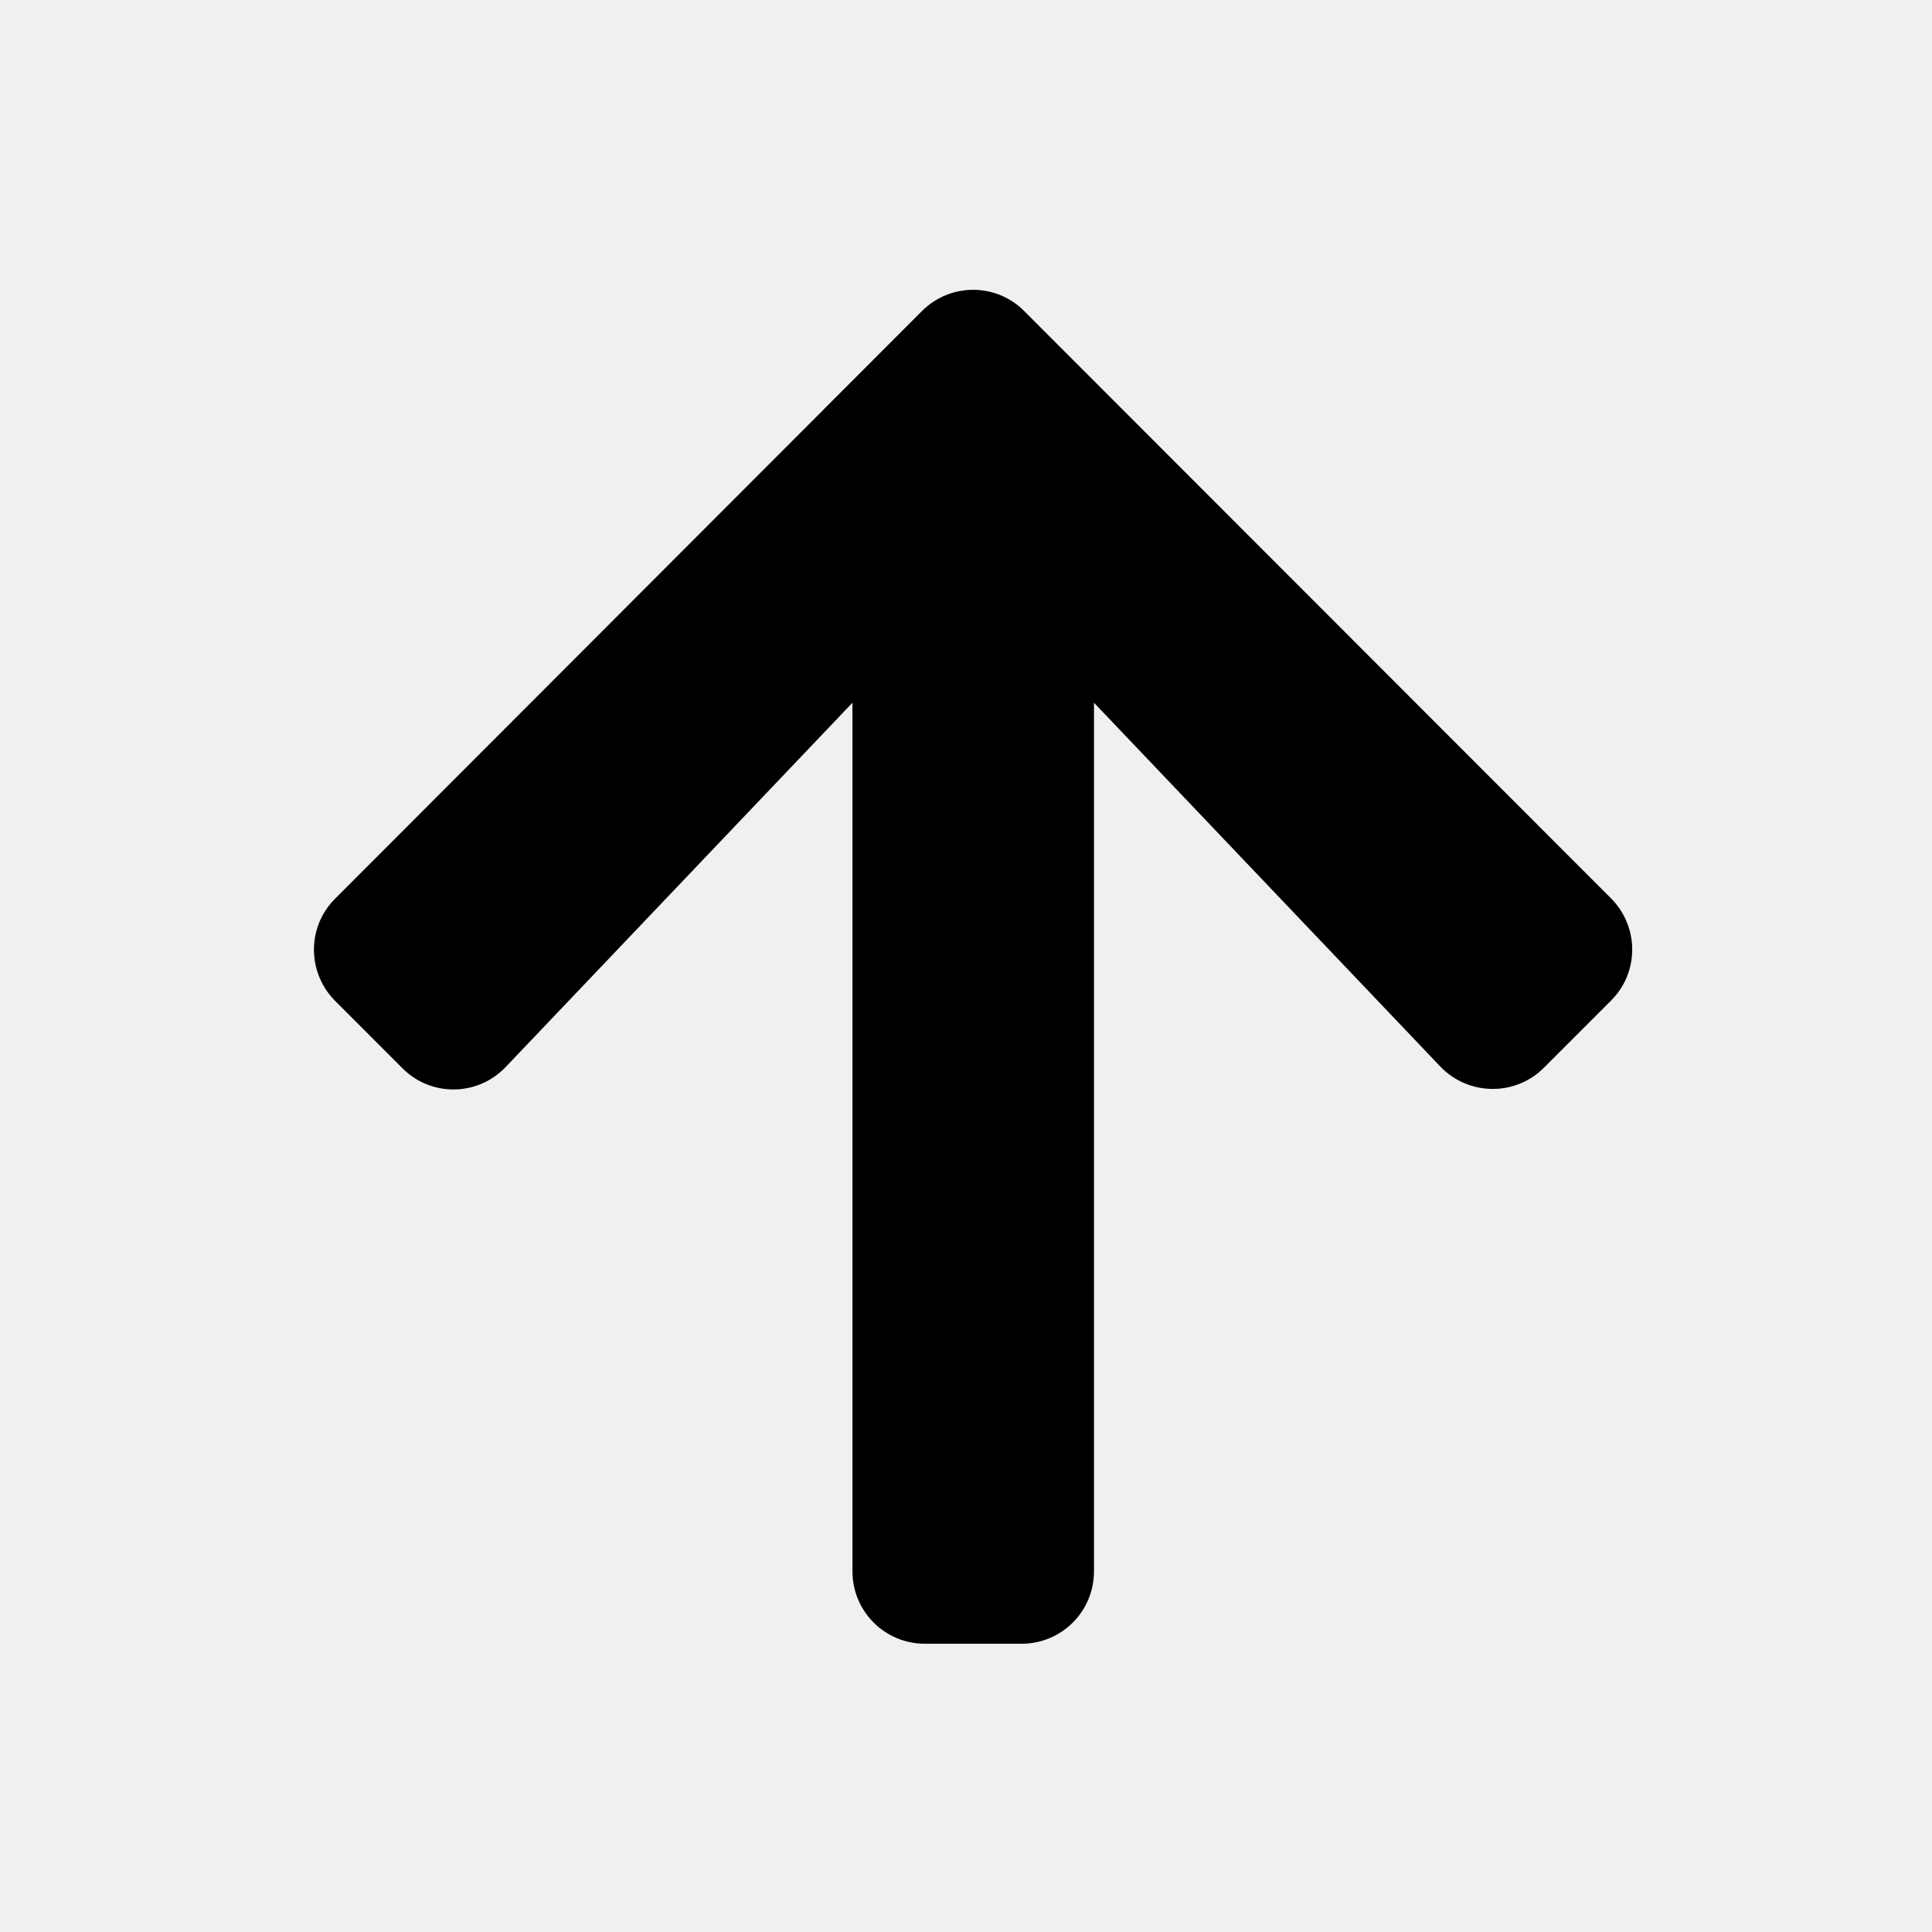
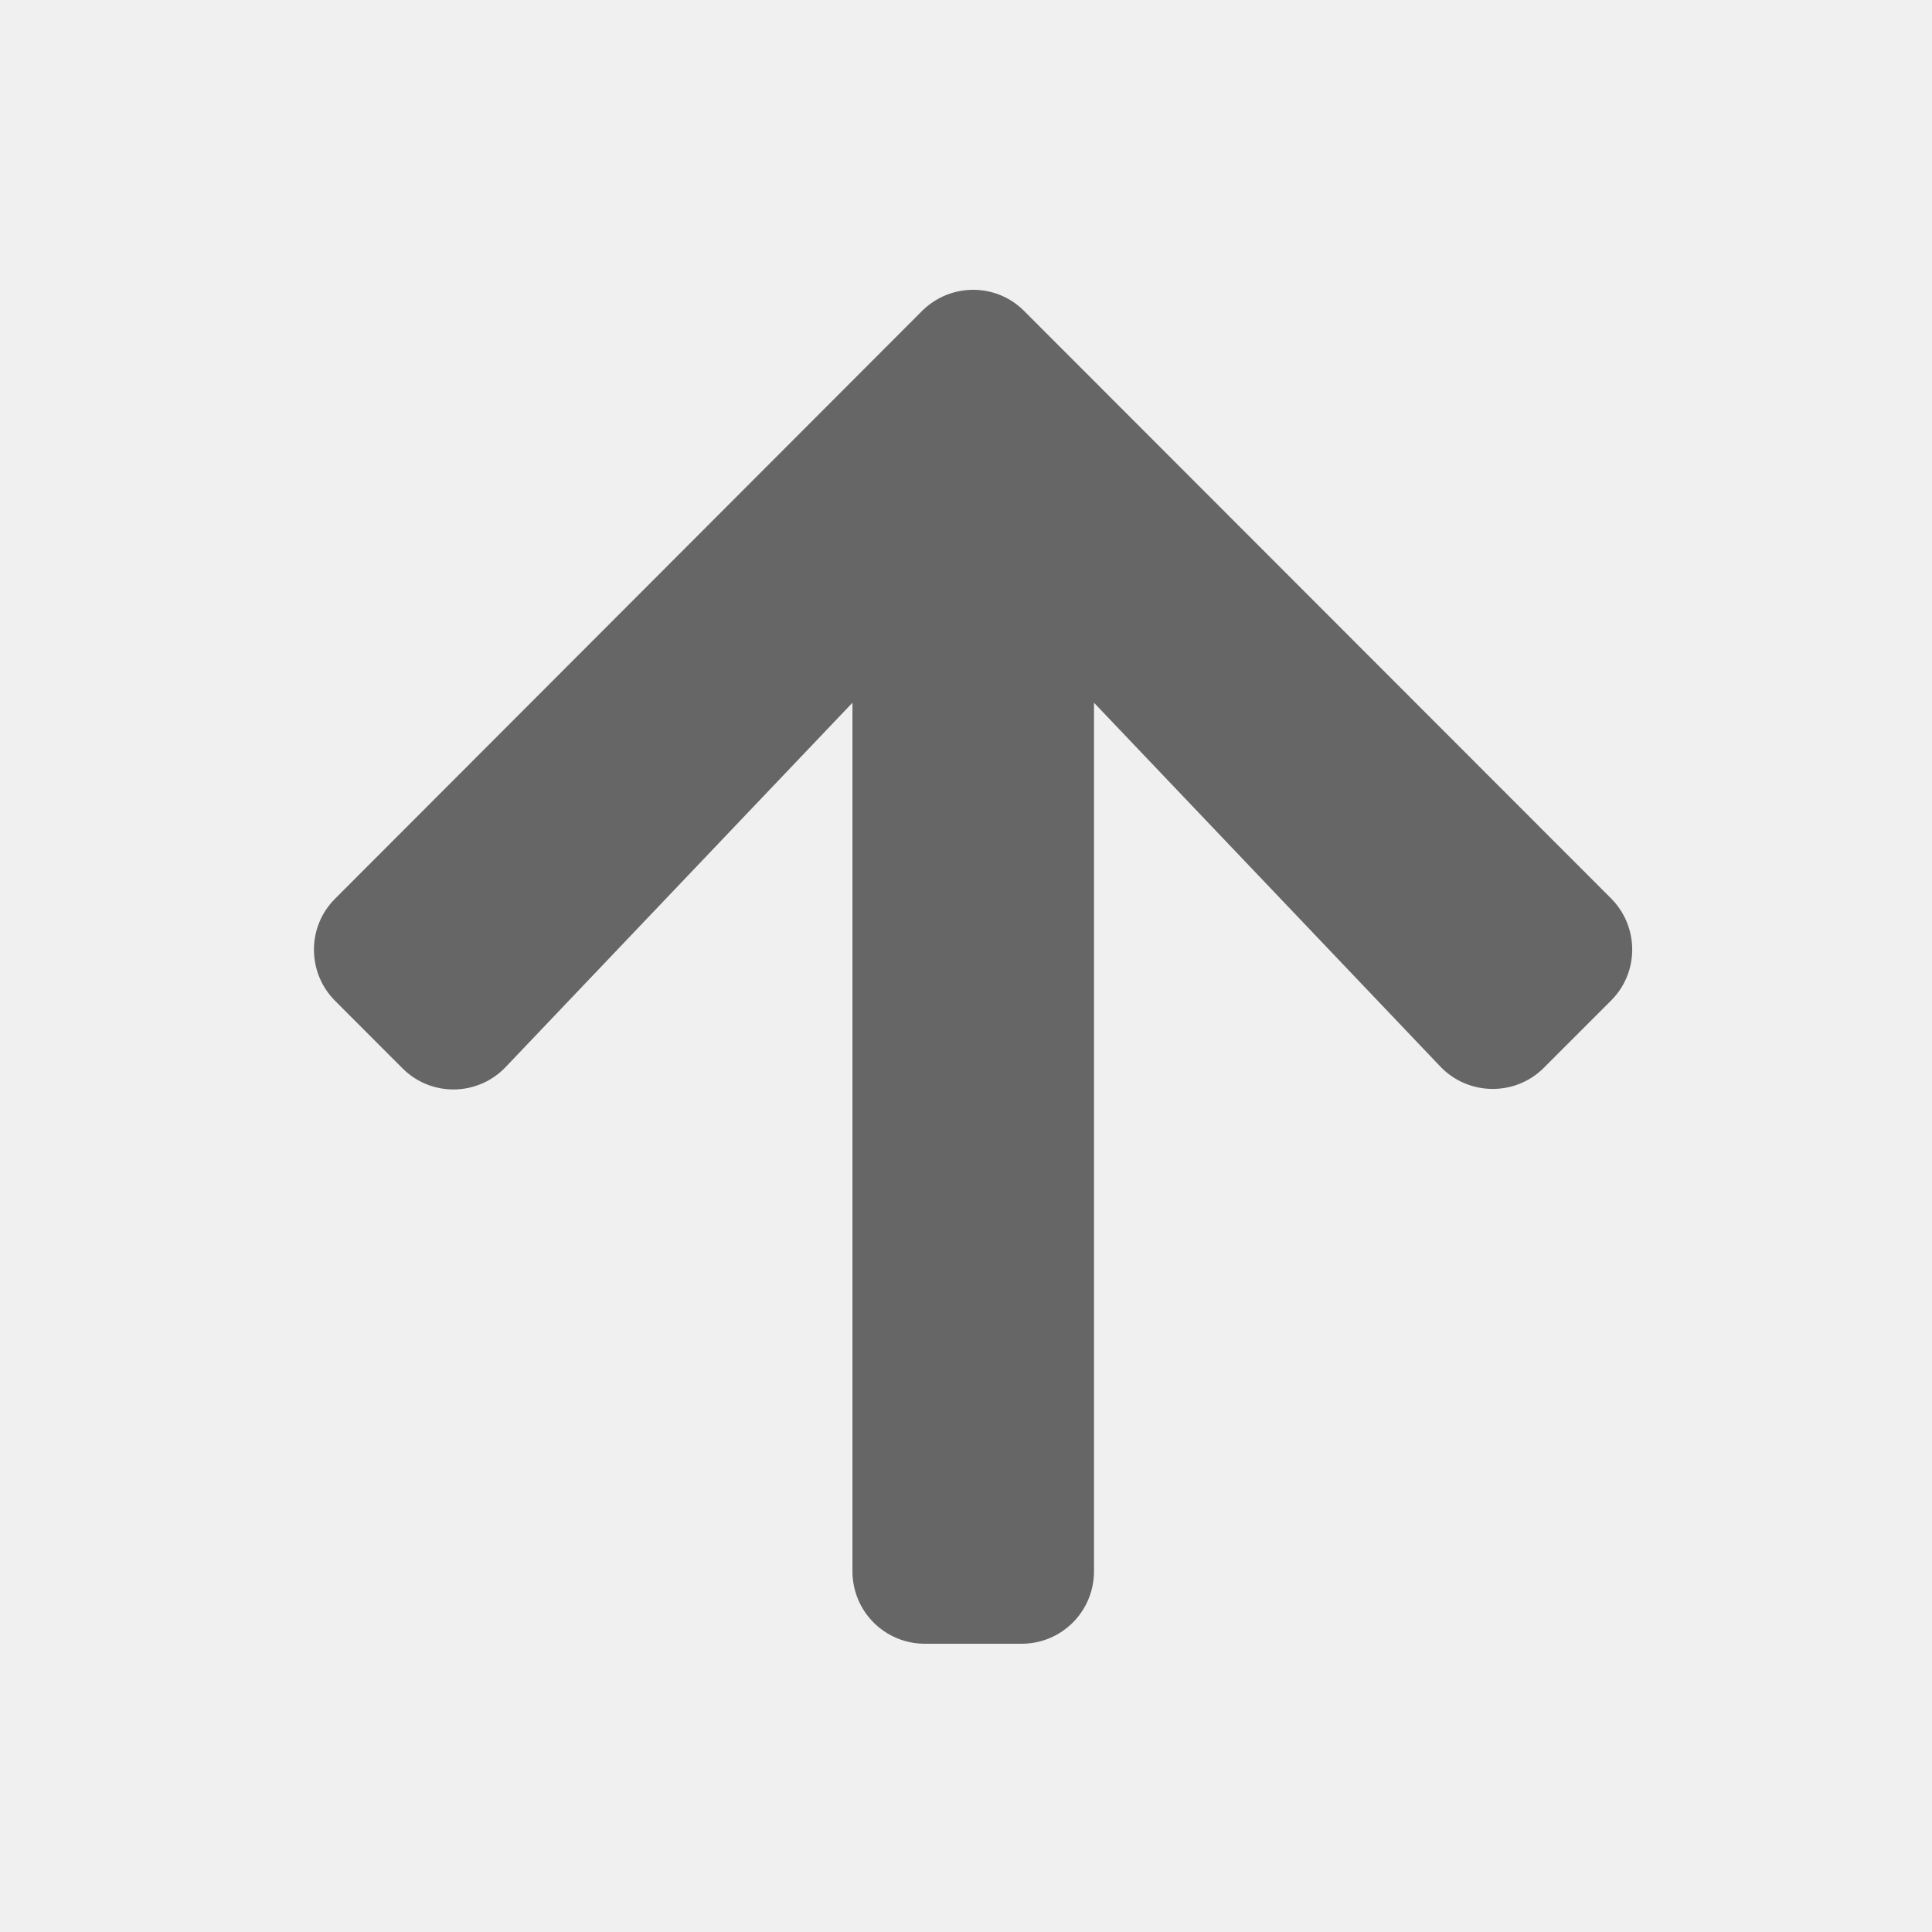
<svg xmlns="http://www.w3.org/2000/svg" xmlns:xlink="http://www.w3.org/1999/xlink" width="80px" height="80px" viewBox="0 0 80 80" version="1.1">
  <defs>
    <path d="M16.657,44.227 L13.881,41.449 C12.706,40.273 12.706,38.371 13.881,37.207 L38.174,12.882 C39.349,11.706 41.249,11.706 42.412,12.882 L66.705,37.195 C67.88,38.371 67.88,40.273 66.705,41.436 L63.929,44.214 C62.741,45.403 60.803,45.378 59.641,44.164 L45.3,29.099 L45.3,65.061 C45.3,66.725 43.963,68.064 42.3,68.064 L38.299,68.064 C36.636,68.064 35.298,66.725 35.298,65.061 L35.298,29.099 L20.945,44.177 C19.783,45.403 17.845,45.428 16.657,44.227 Z" id="path-1" />
  </defs>
  <g id="Icons/arrrr2" stroke="none" stroke-width="1" fill="none" fill-rule="evenodd">
    <mask id="mask-2" fill="white">
      <use xlink:href="#path-1" />
    </mask>
-     <use id="Mask" fill="#000000" fill-rule="nonzero" xlink:href="#path-1" />
+     <use id="Mask" fill="#666666" fill-rule="nonzero" xlink:href="#path-1" />
  </g>
</svg>
